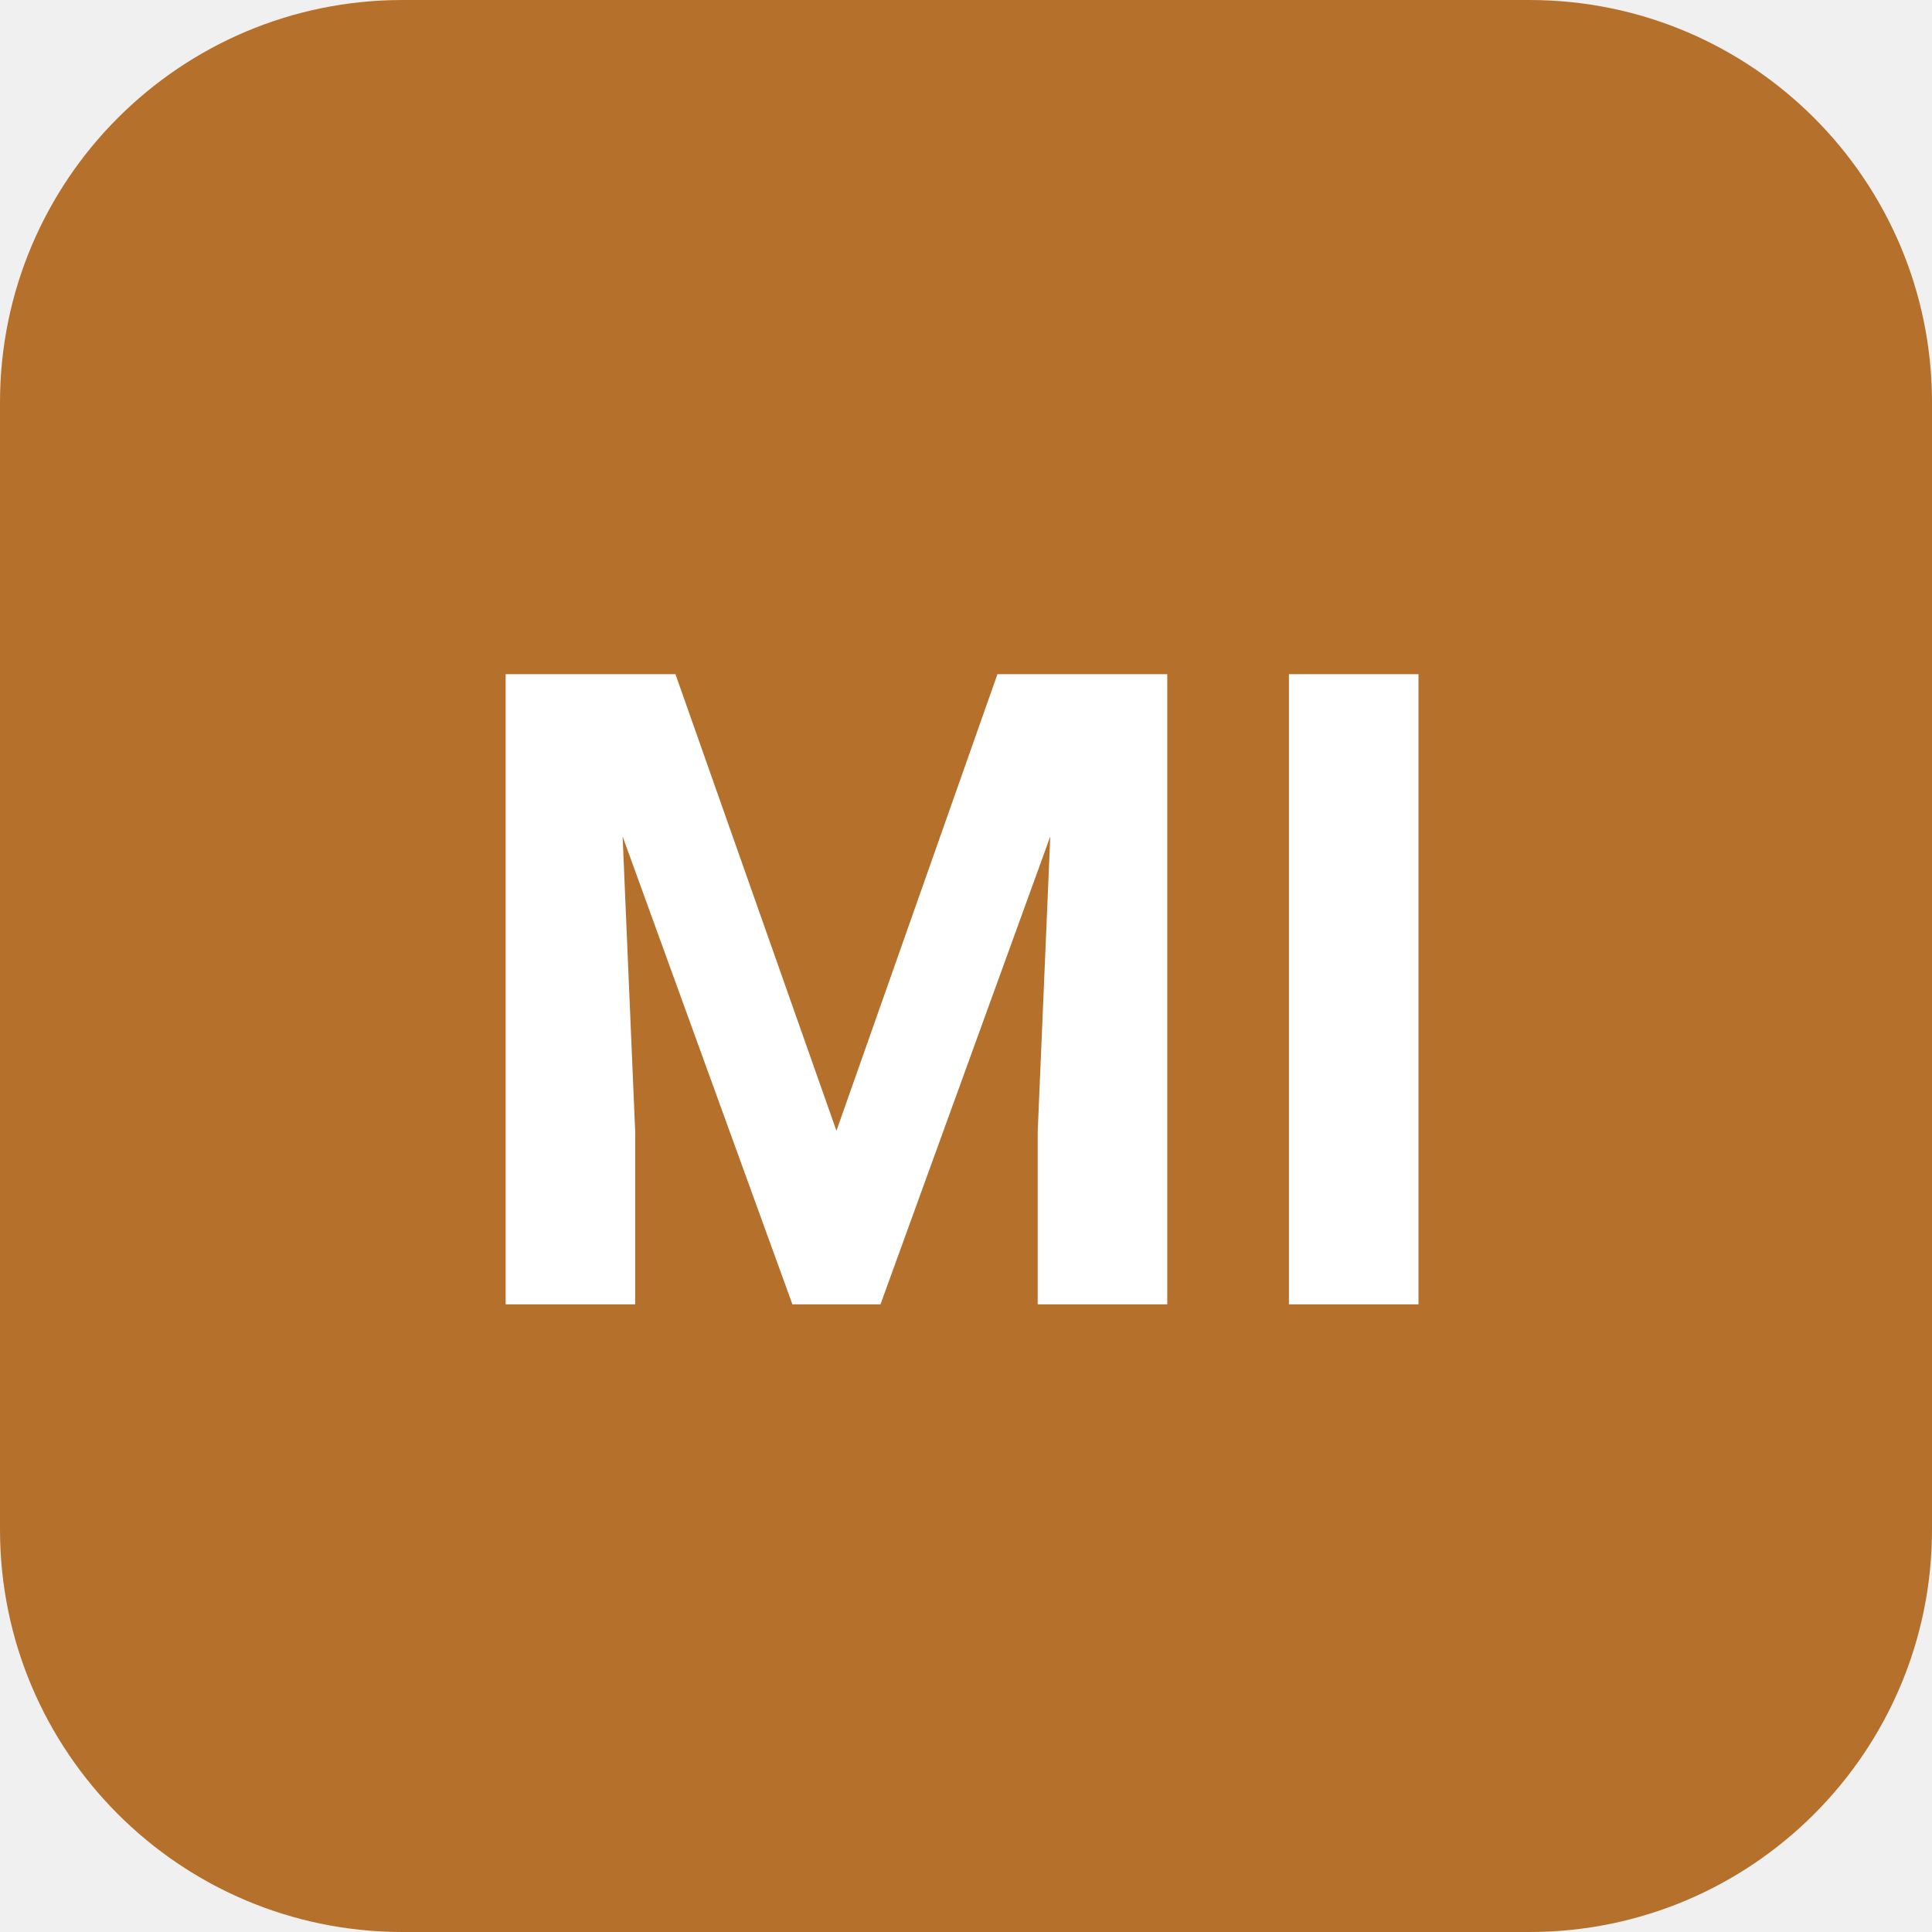
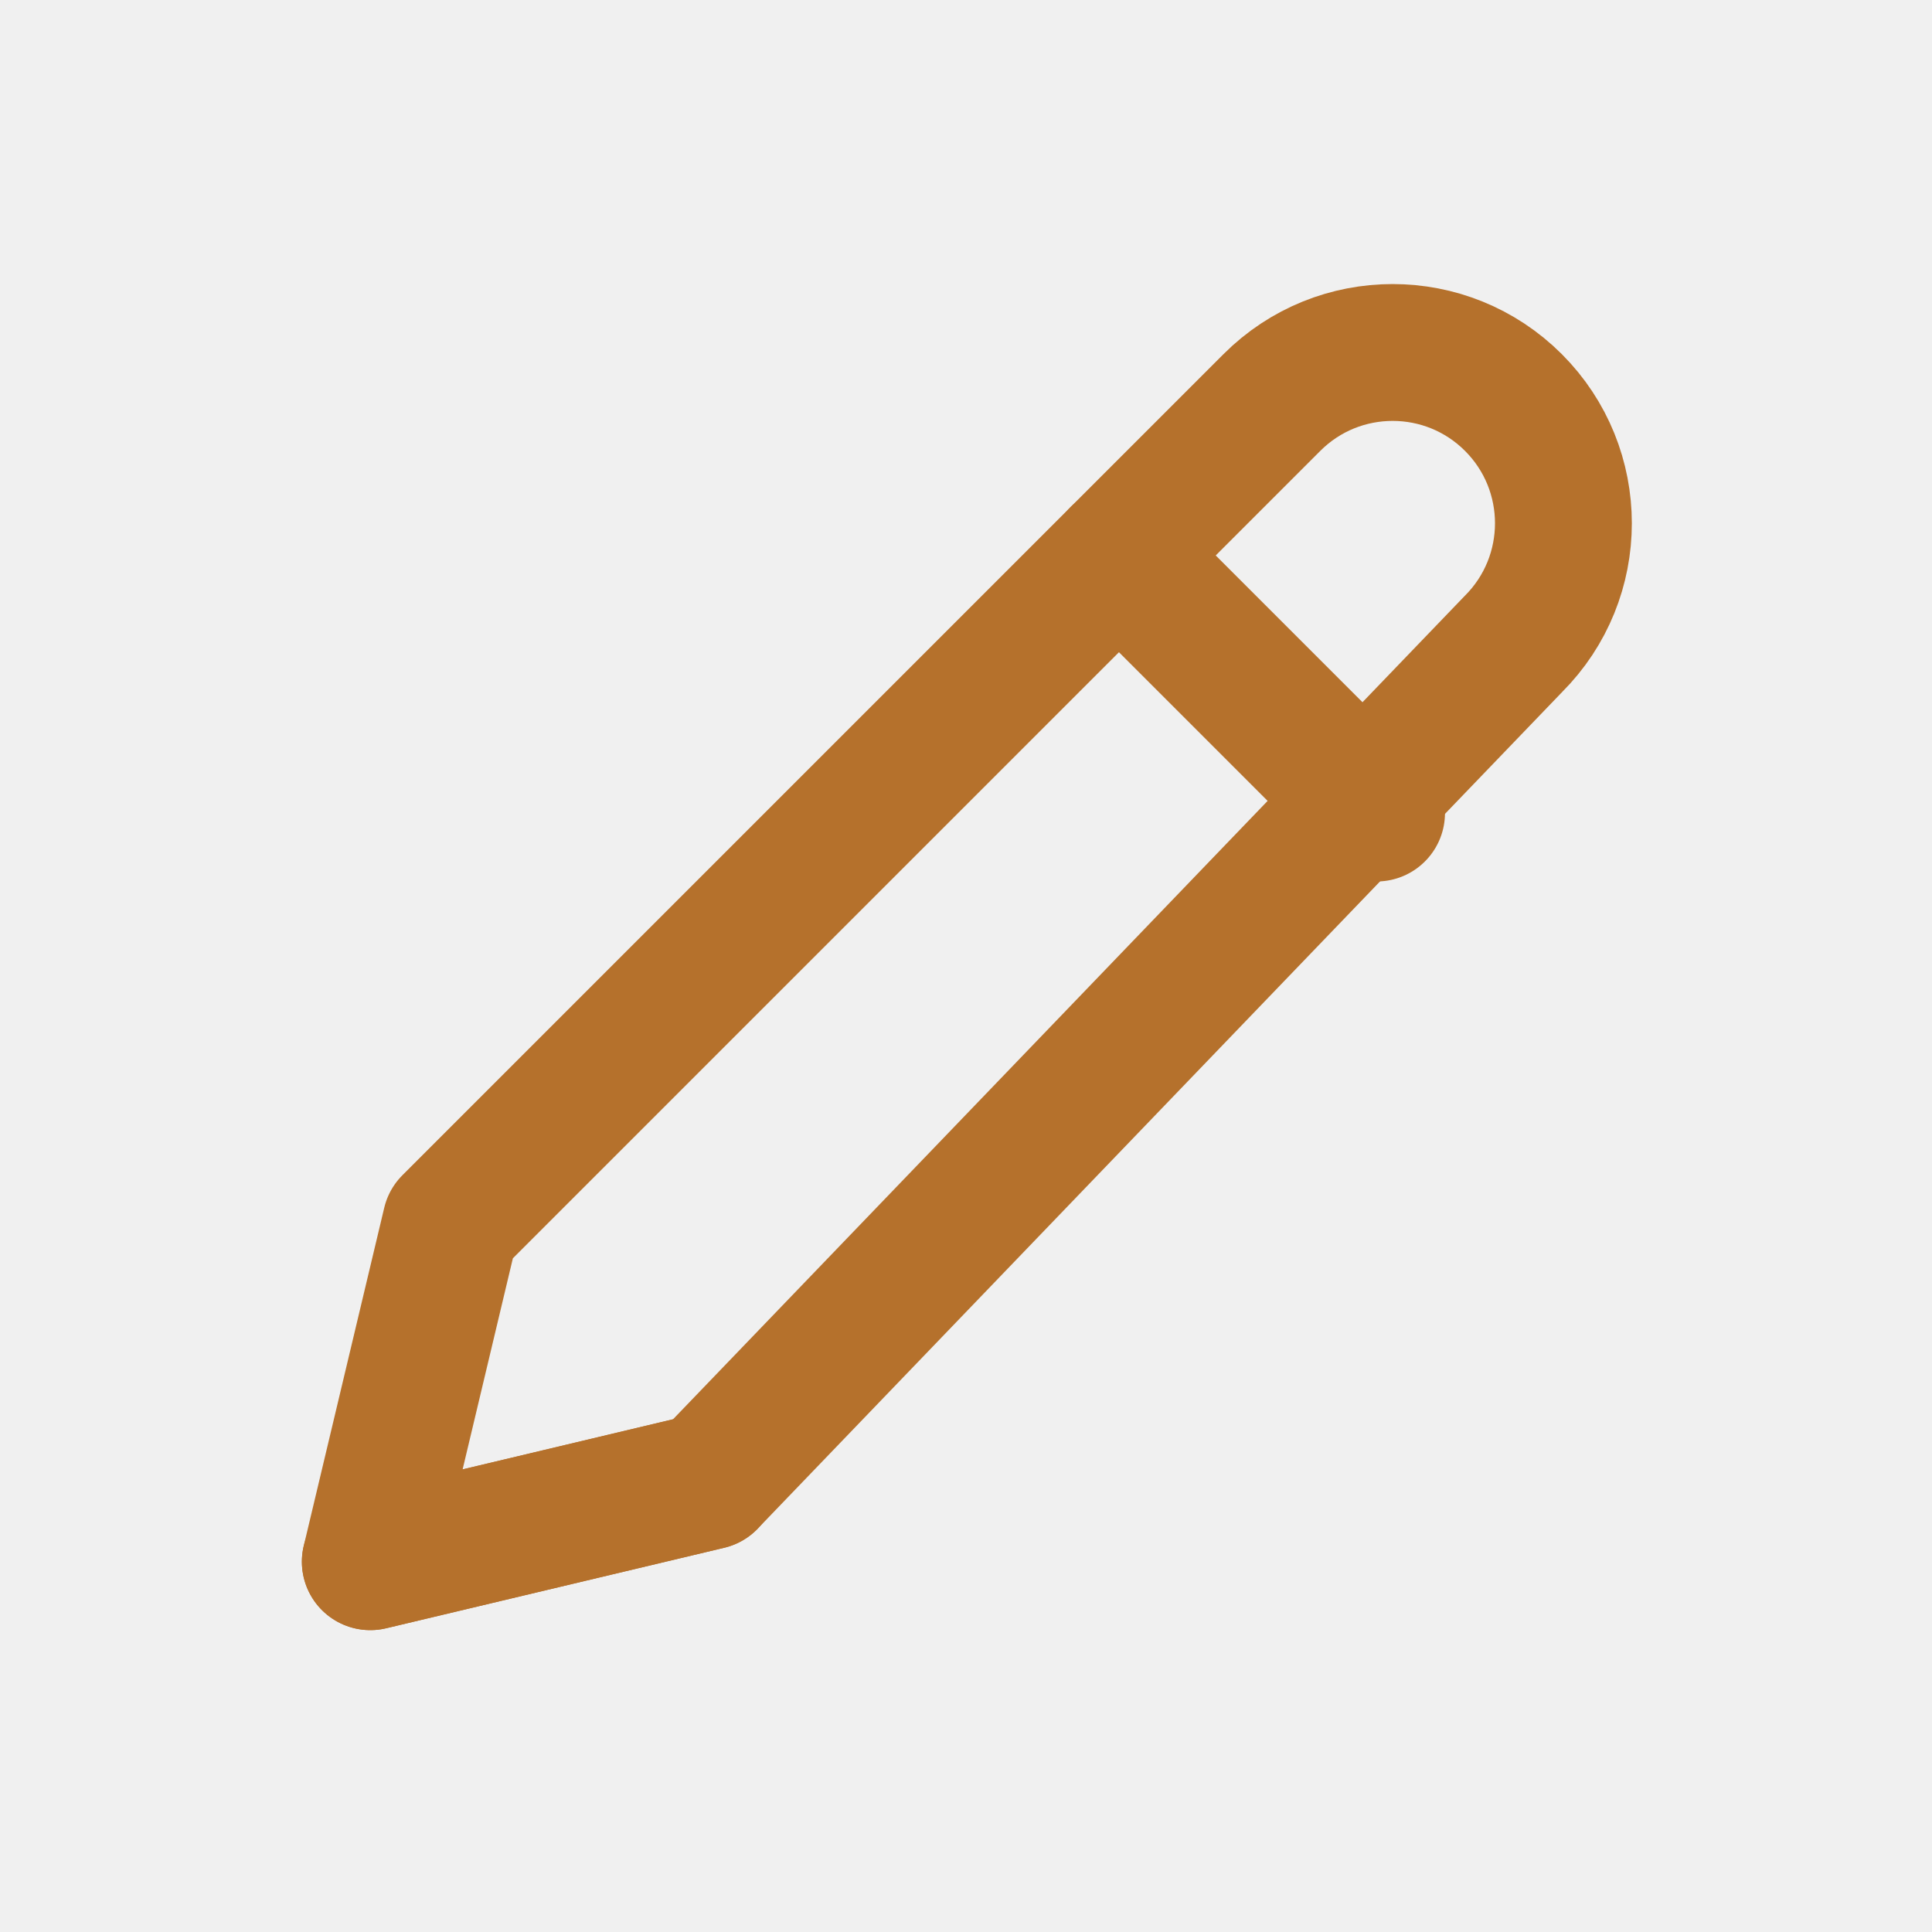
- <svg xmlns="http://www.w3.org/2000/svg" viewBox="0 0 24 24" role="img" aria-label="MI">
-   <rect width="24" height="24" rx="5" fill="#b5712c" />
-   <text x="12" y="16.2" text-anchor="middle" font-family="system-ui, -apple-system, 'Segoe UI', Roboto, sans-serif" font-size="11" font-weight="700" fill="#ffffff">MI</text>
+ <svg xmlns="http://www.w3.org/2000/svg" viewBox="0 0 24 24" role="img" aria-label="micro">
+   <path d="M4.6 19.4l1-4.2L15.8 5a2.1 2.1 0 0 1 3 3L8.8 18.4z" fill="none" stroke="#b5712c" stroke-width="1.7" stroke-linecap="round" stroke-linejoin="round" />
+   <path d="M13.9 6.9l3.2 3.2" fill="none" stroke="#b5712c" stroke-width="1.7" stroke-linecap="round" stroke-linejoin="round" />
+   <path d="M4.6 19.4l4.2-1" fill="none" stroke="#b5712c" stroke-width="1.7" stroke-linecap="round" stroke-linejoin="round" />
</svg>
